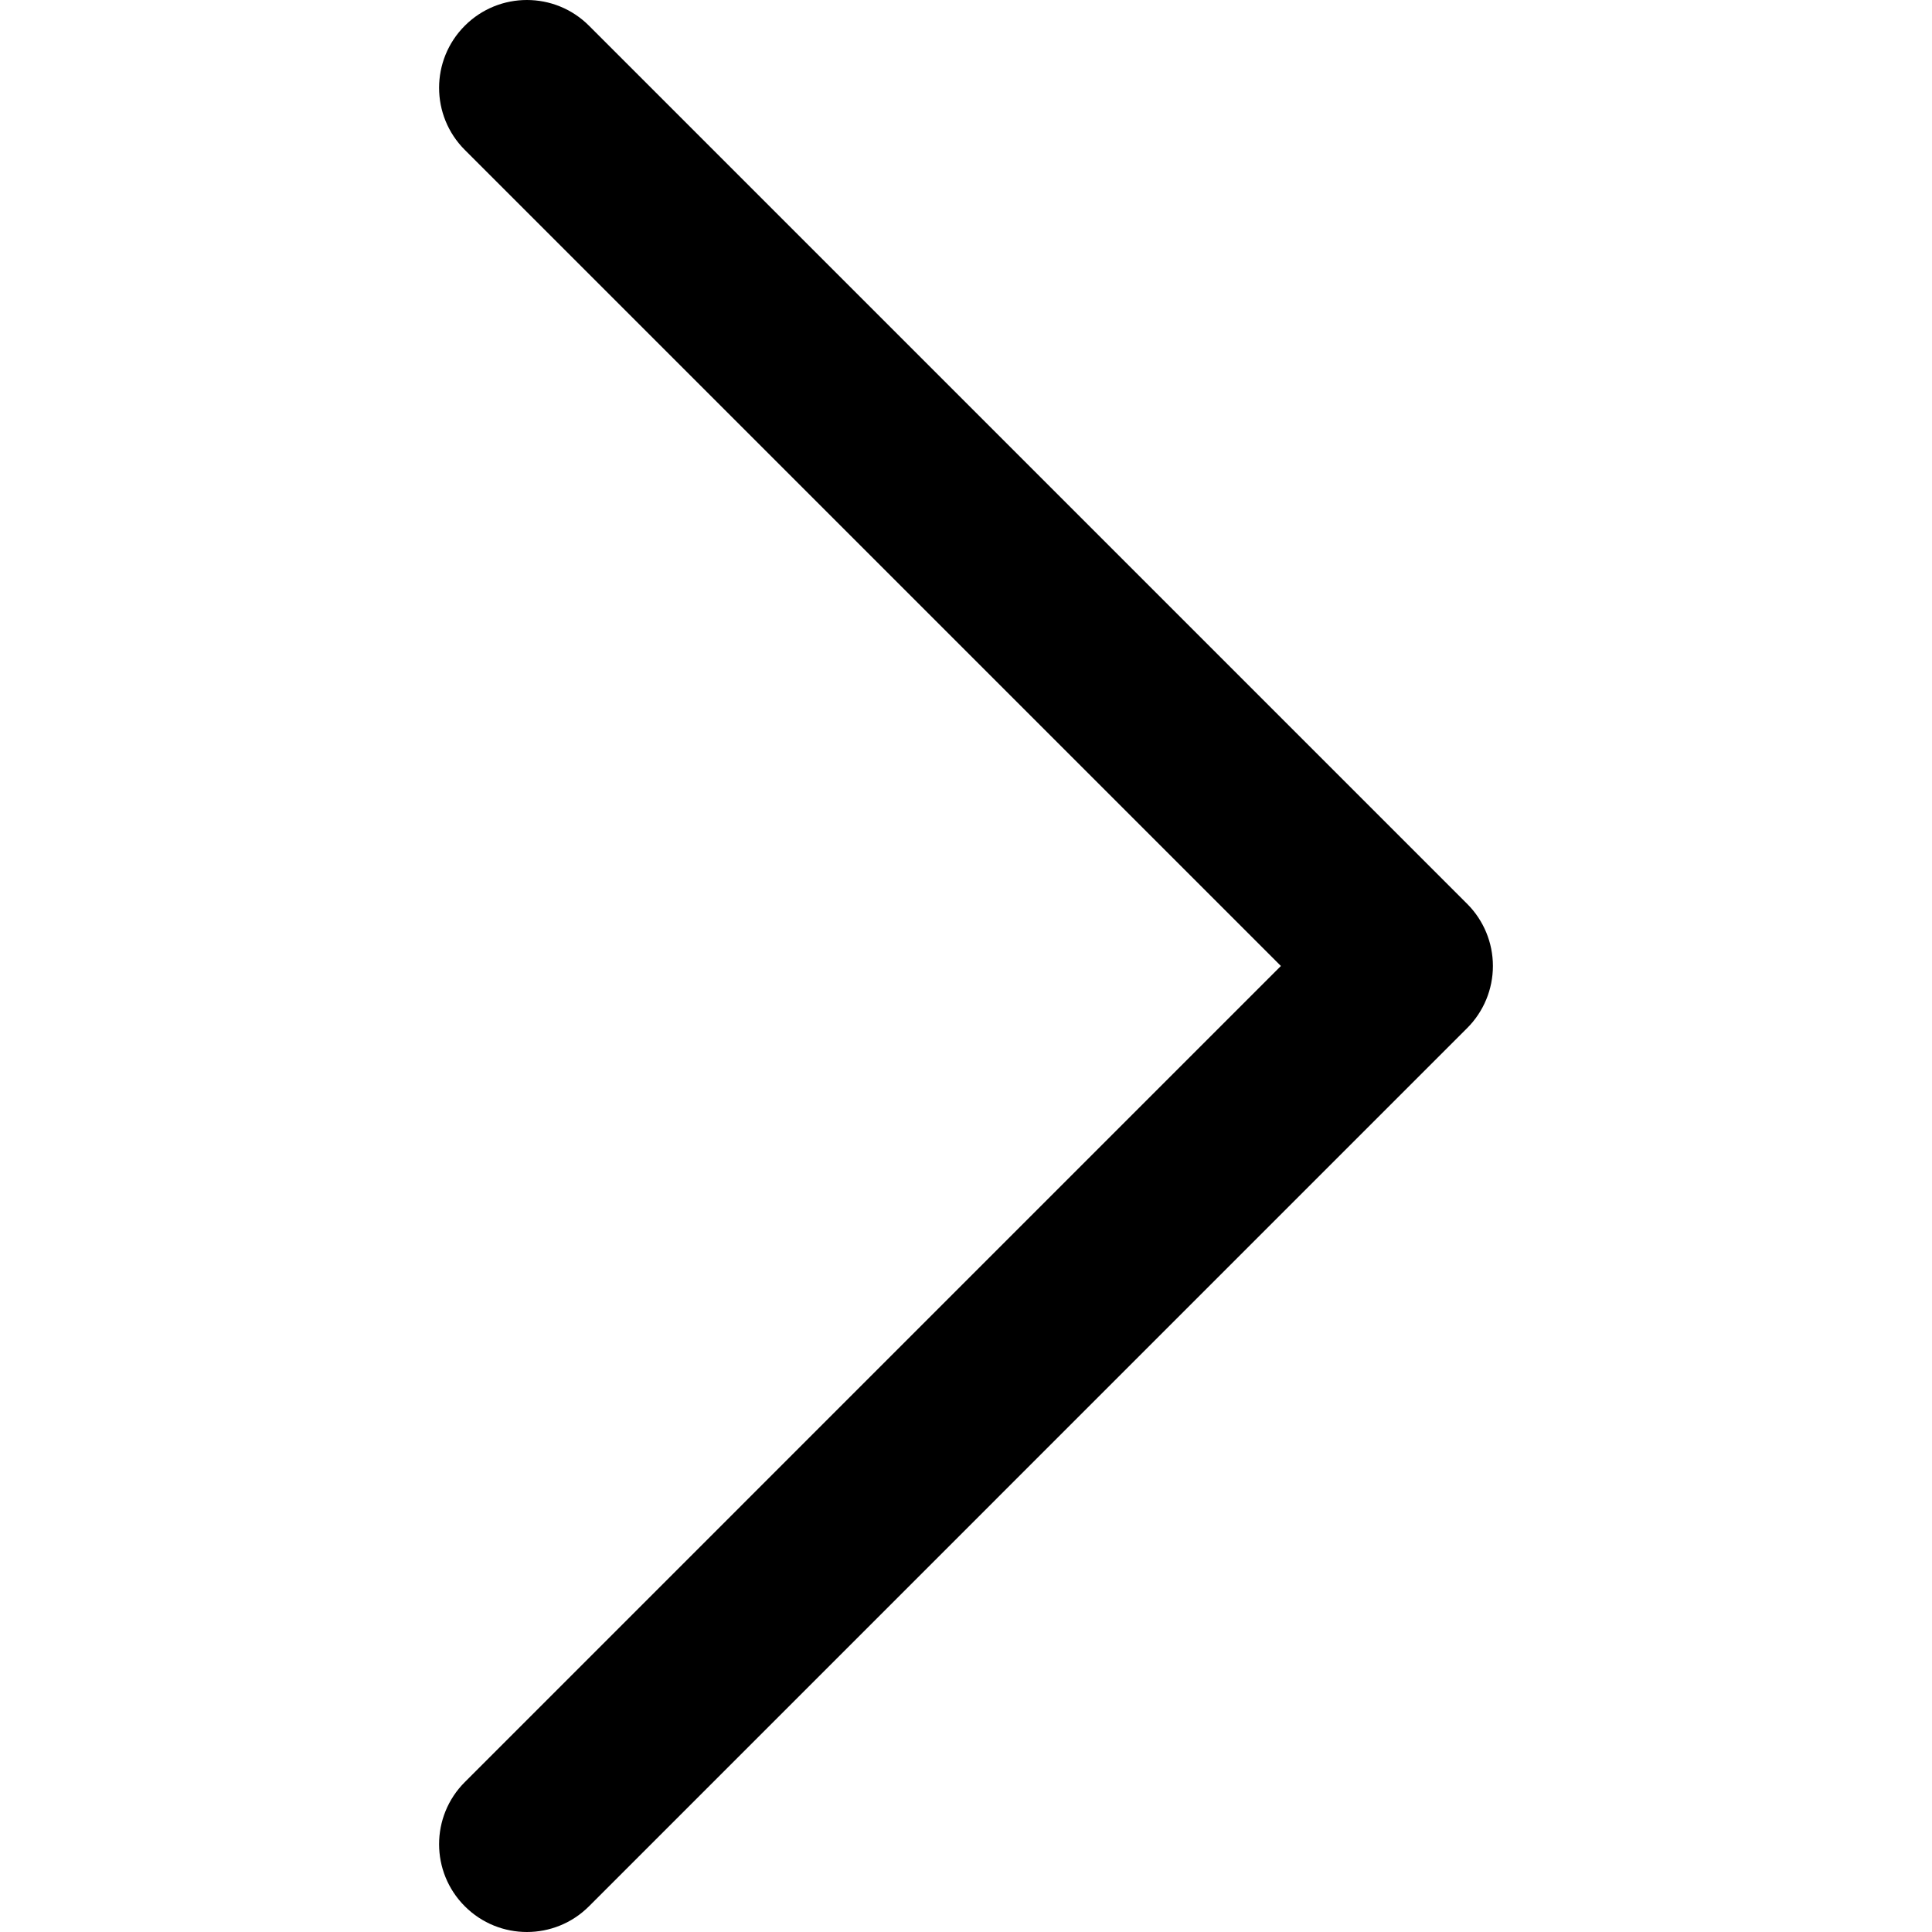
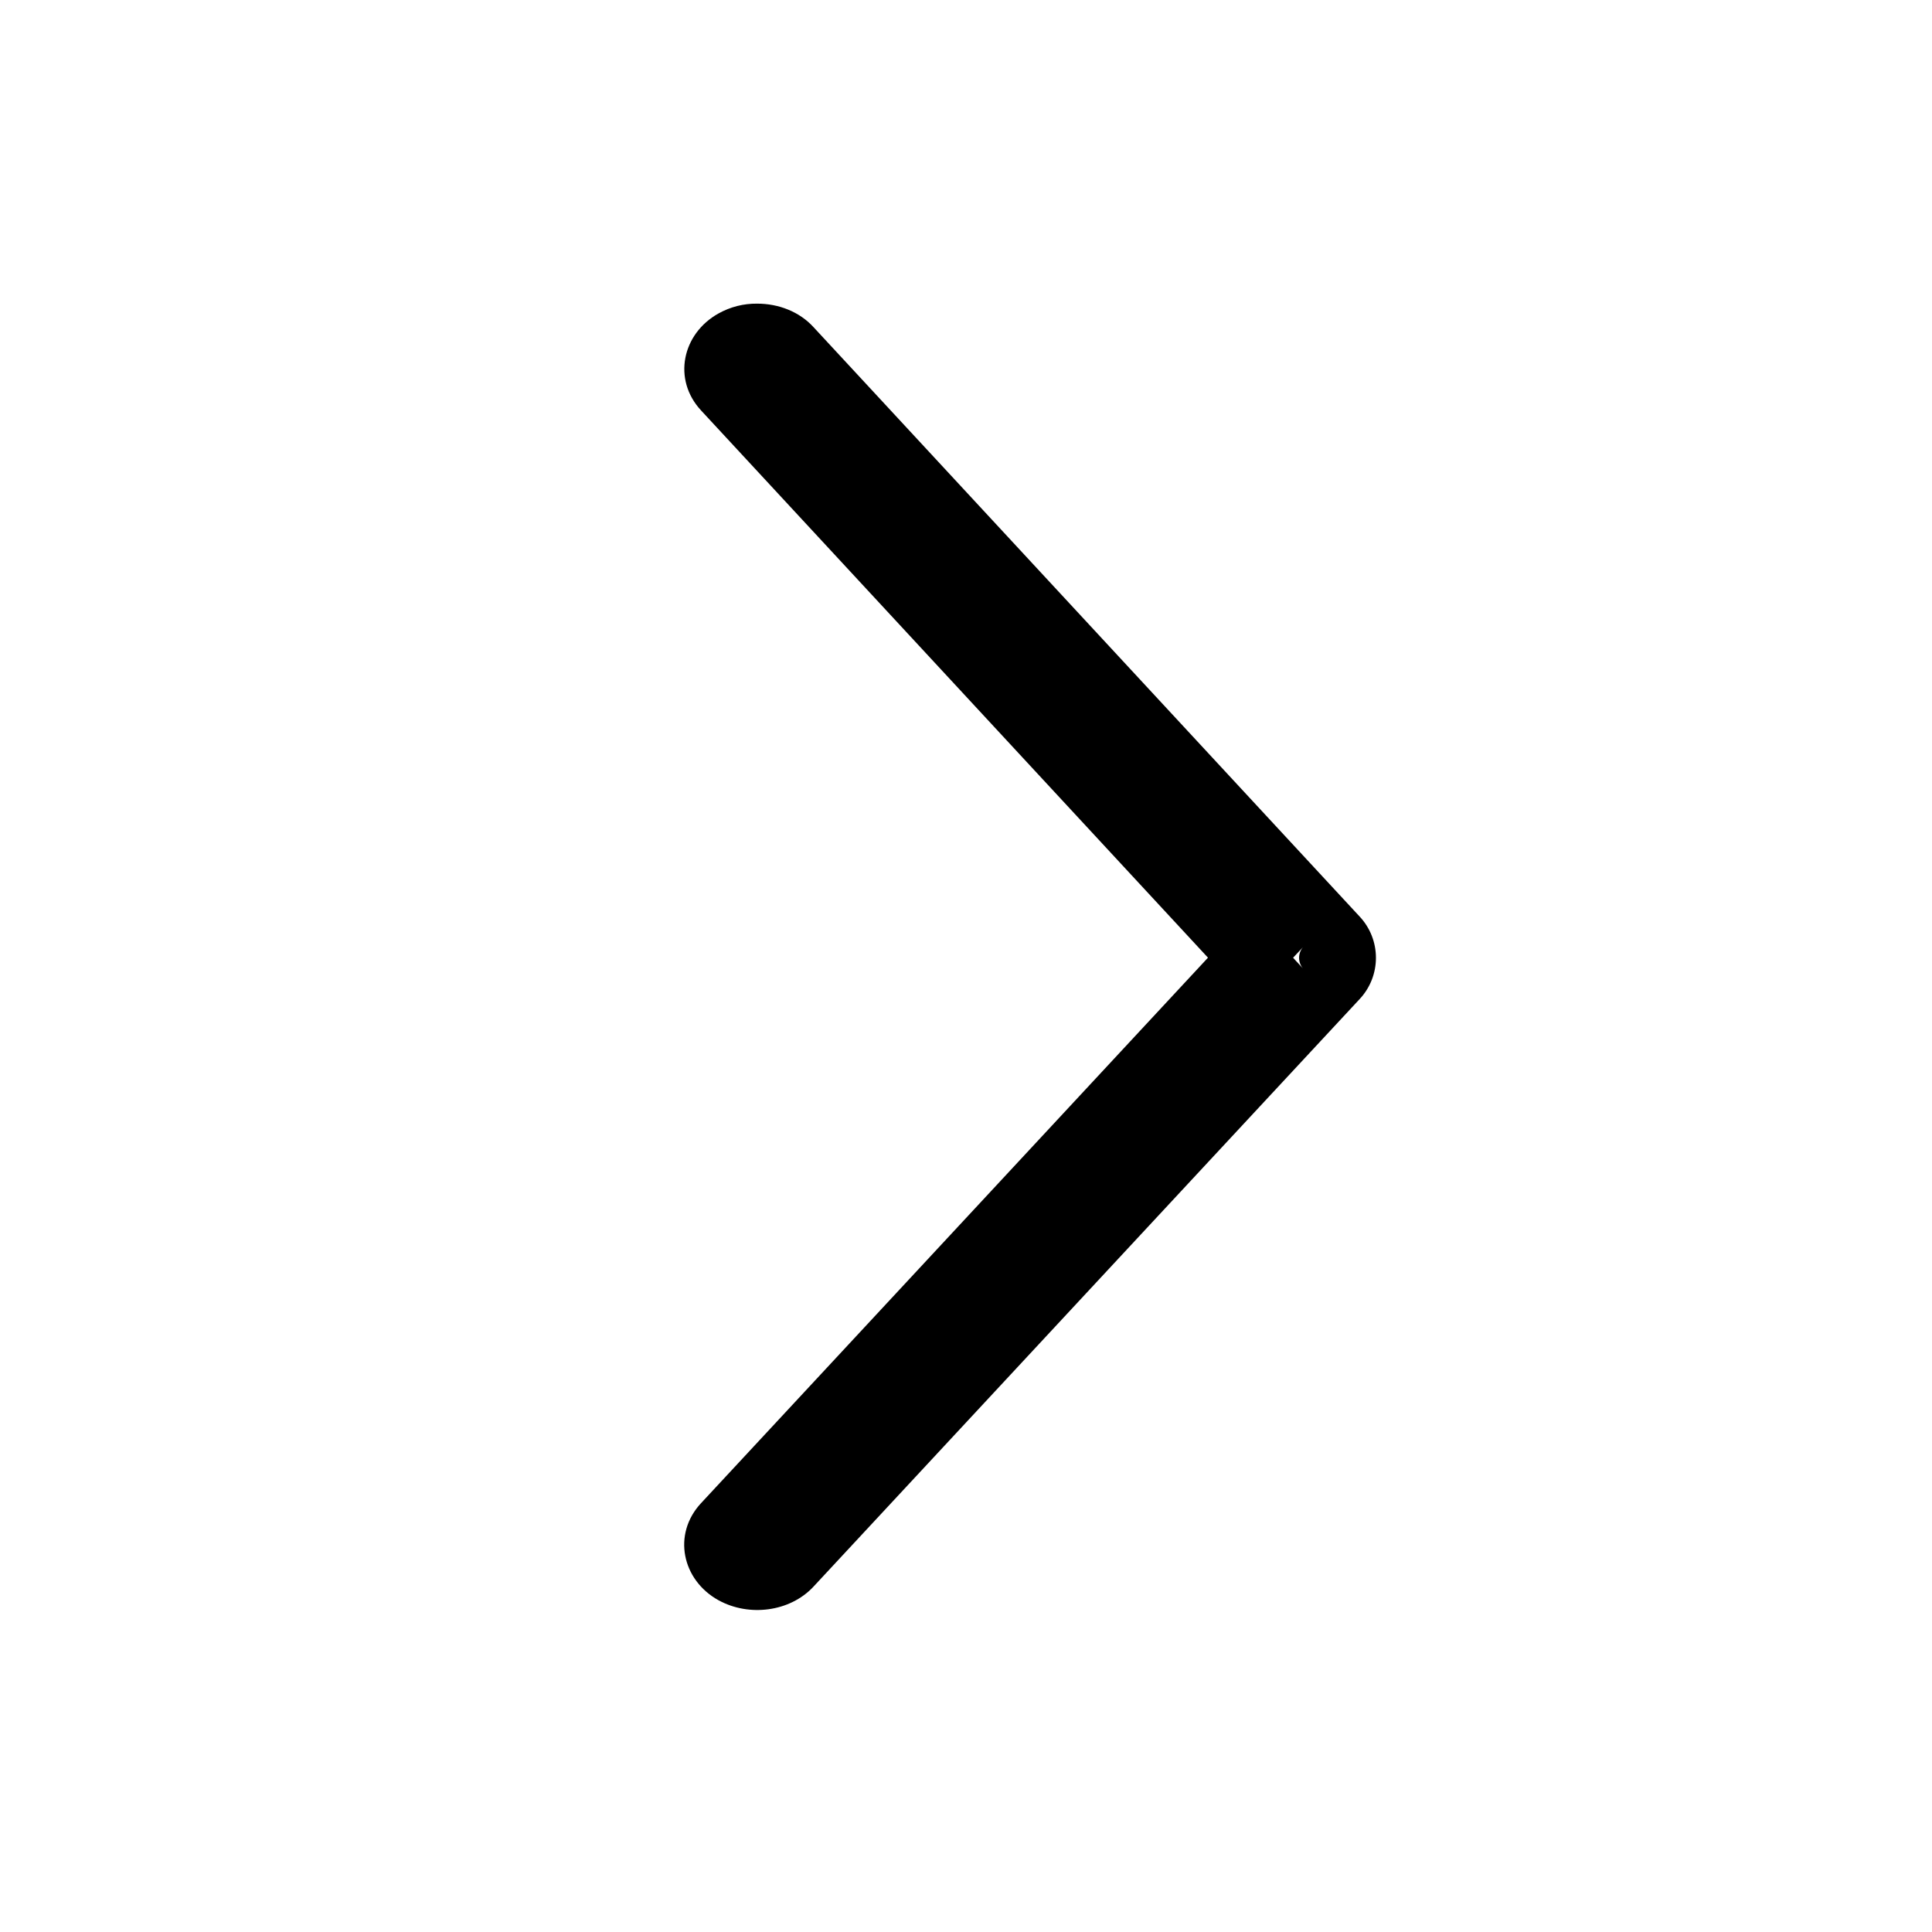
- <svg xmlns="http://www.w3.org/2000/svg" version="1.1" id="Layer_1" x="0px" y="0px" viewBox="0 0 330 330" style="enable-background:new 0 0 330 330;" xml:space="preserve">
-   <path id="XMLID_222_" d="M250.606,154.389l-150-149.996c-5.857-5.858-15.355-5.858-21.213,0.001  c-5.857,5.858-5.857,15.355,0.001,21.213l139.393,139.39L79.393,304.394c-5.857,5.858-5.857,15.355,0.001,21.213  C82.322,328.536,86.161,330,90,330s7.678-1.464,10.607-4.394l149.999-150.004c2.814-2.813,4.394-6.628,4.394-10.606  C255,161.018,253.42,157.202,250.606,154.389z" />
-   <g>
- </g>
-   <g>
- </g>
-   <g>
- </g>
-   <g>
- </g>
-   <g>
- </g>
-   <g>
- </g>
-   <g>
- </g>
-   <g>
- </g>
-   <g>
- </g>
-   <g>
- </g>
-   <g>
- </g>
-   <g>
- </g>
-   <g>
- </g>
-   <g>
- </g>
-   <g>
- </g>
+ <svg xmlns="http://www.w3.org/2000/svg" alt="" aria-hidden="true" aria-label="arrowRight" color="white" role="img" version="1.1" viewBox="0 0 36 36">
+   <path d="M13.065 7.65c-.538-.578-.355-1.433.325-1.81a1.44 1.44 0 0 1 .72-.182c.398 0 .786.15 1.048.437L25.327 17.07a1.126 1.126 0 0 1 0 1.555L15.155 29.568c-.438.468-1.198.563-1.767.25-.681-.377-.863-1.23-.325-1.809l9.446-10.164L13.065 7.65zm11.211 10.393a.31.31 0 0 1 0-.391l-.181.194.181.197zM14.081 28.564c.01.006.053 0 .028.027a.07.07 0 0 0-.028-.027zm.024-21.5a.95.95 0 0 1 .007.008l-.007-.007z" />
</svg>
